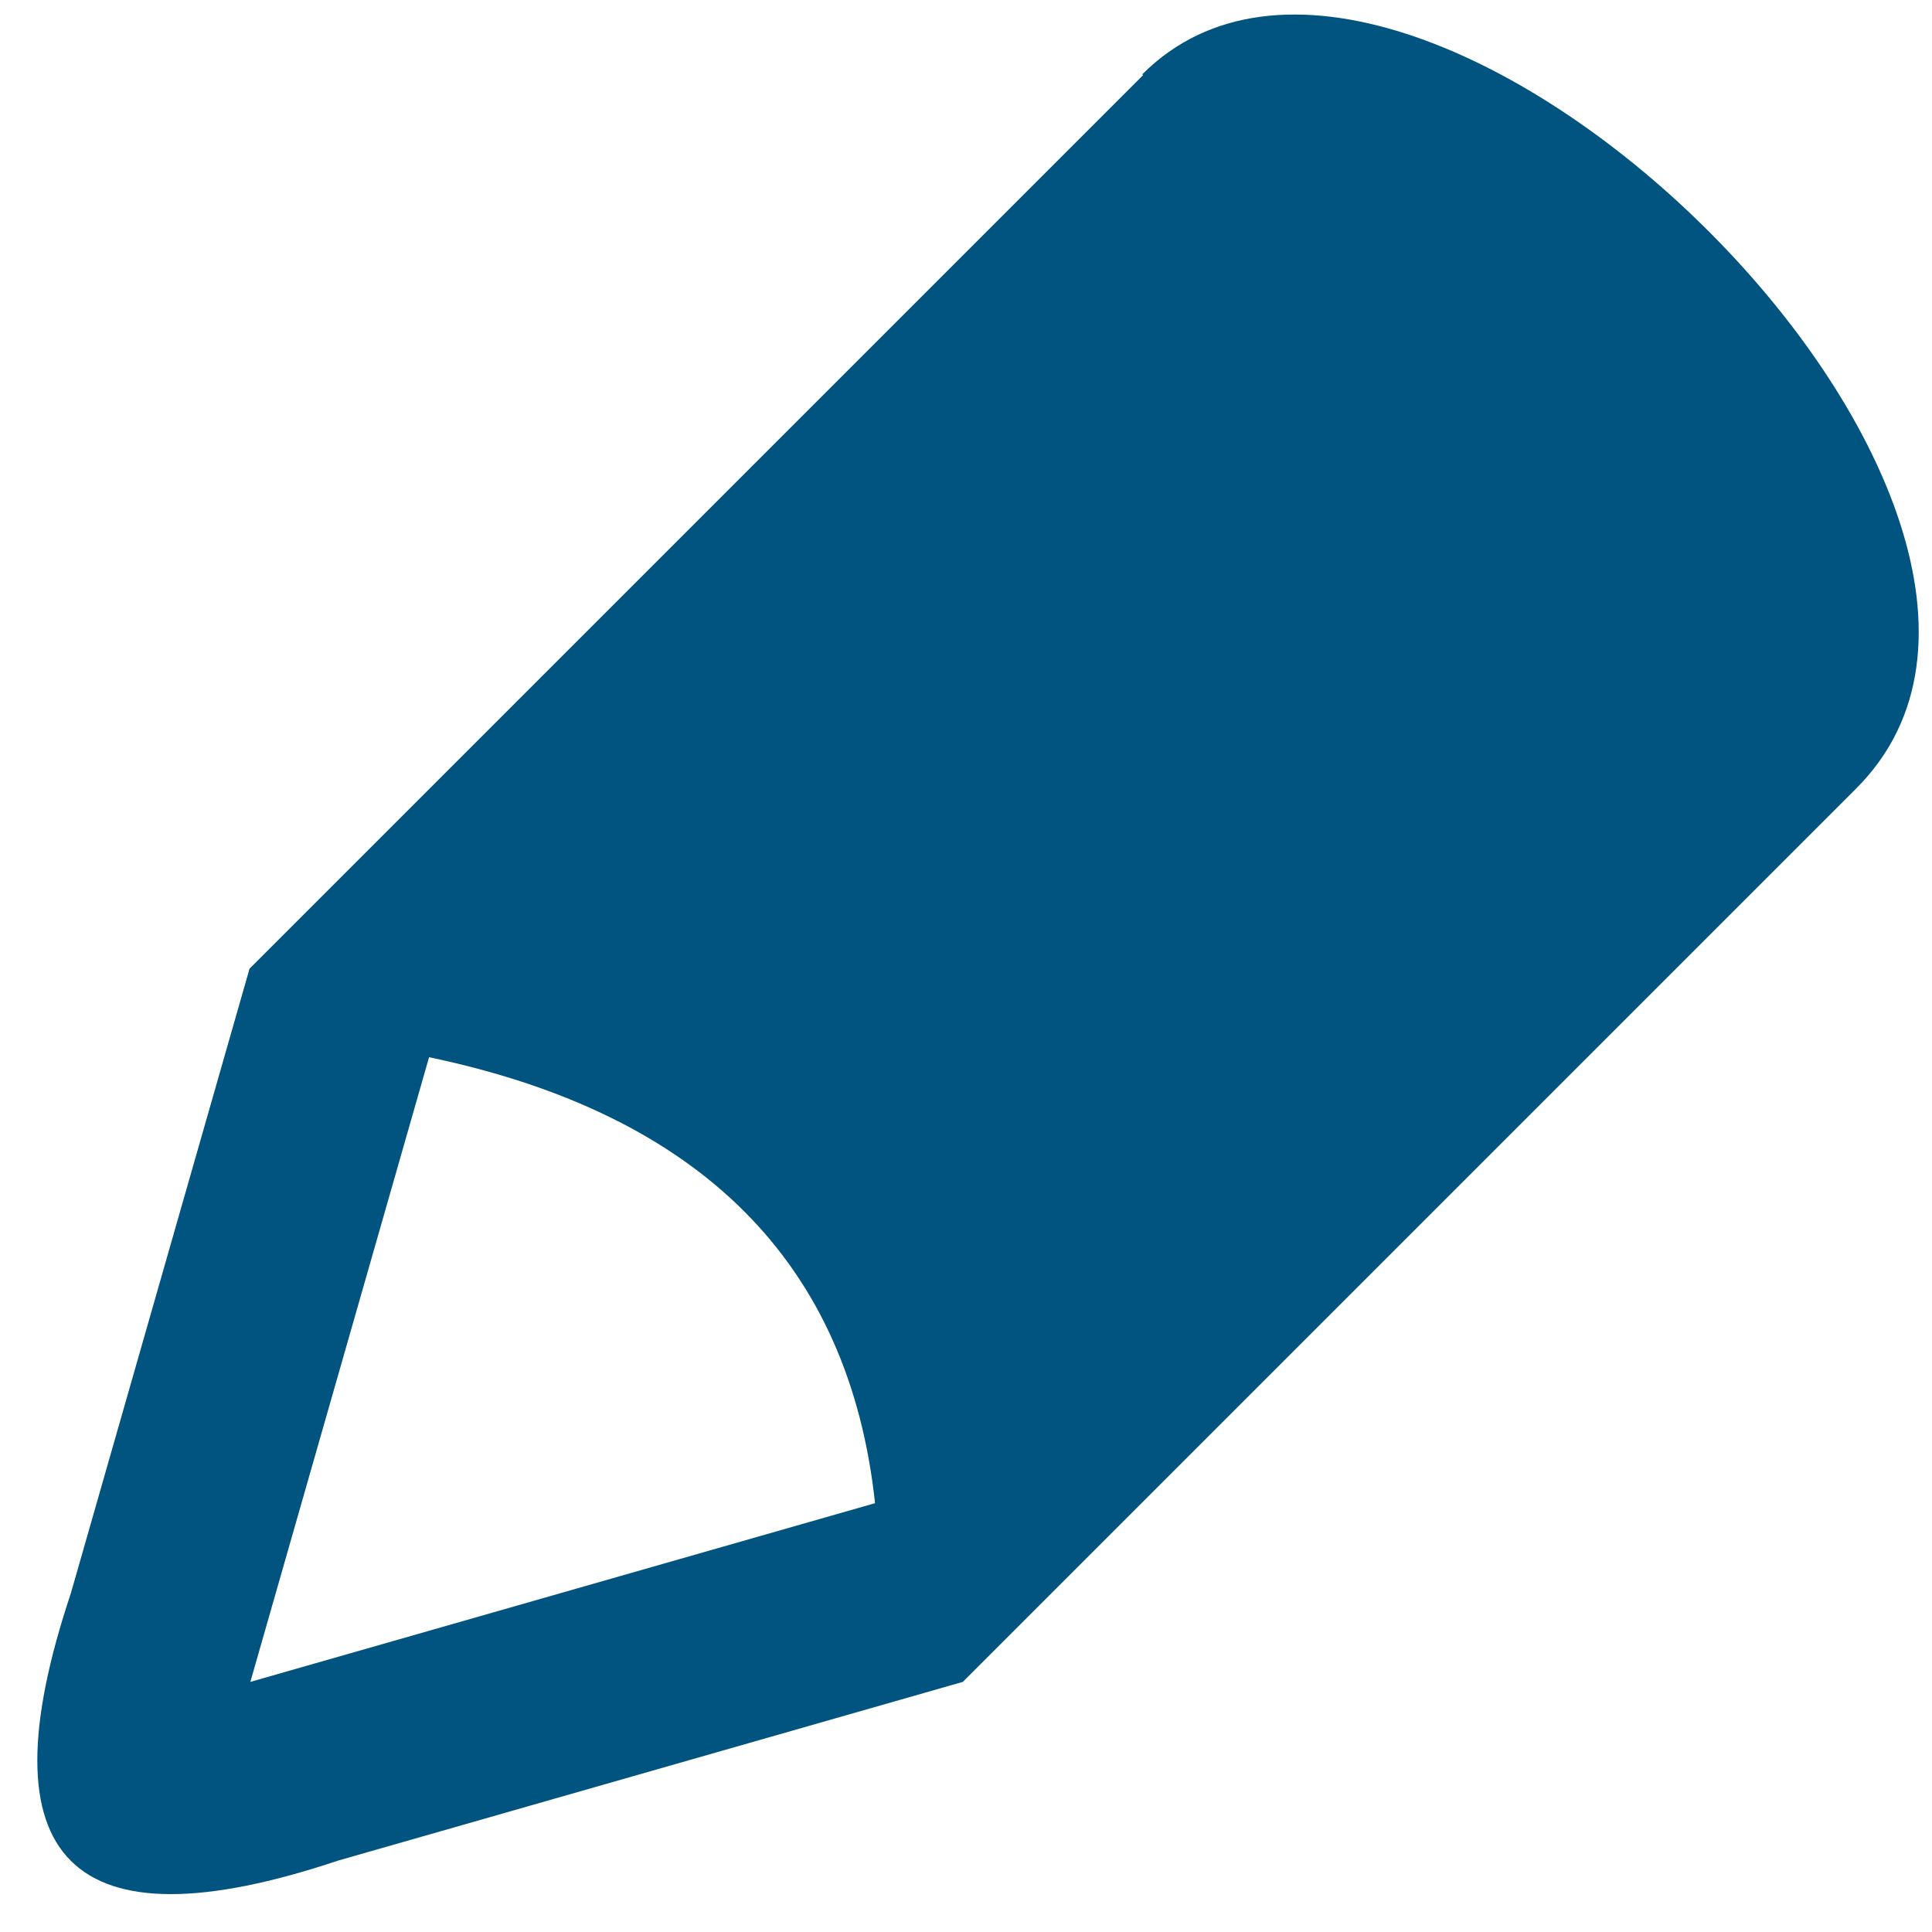
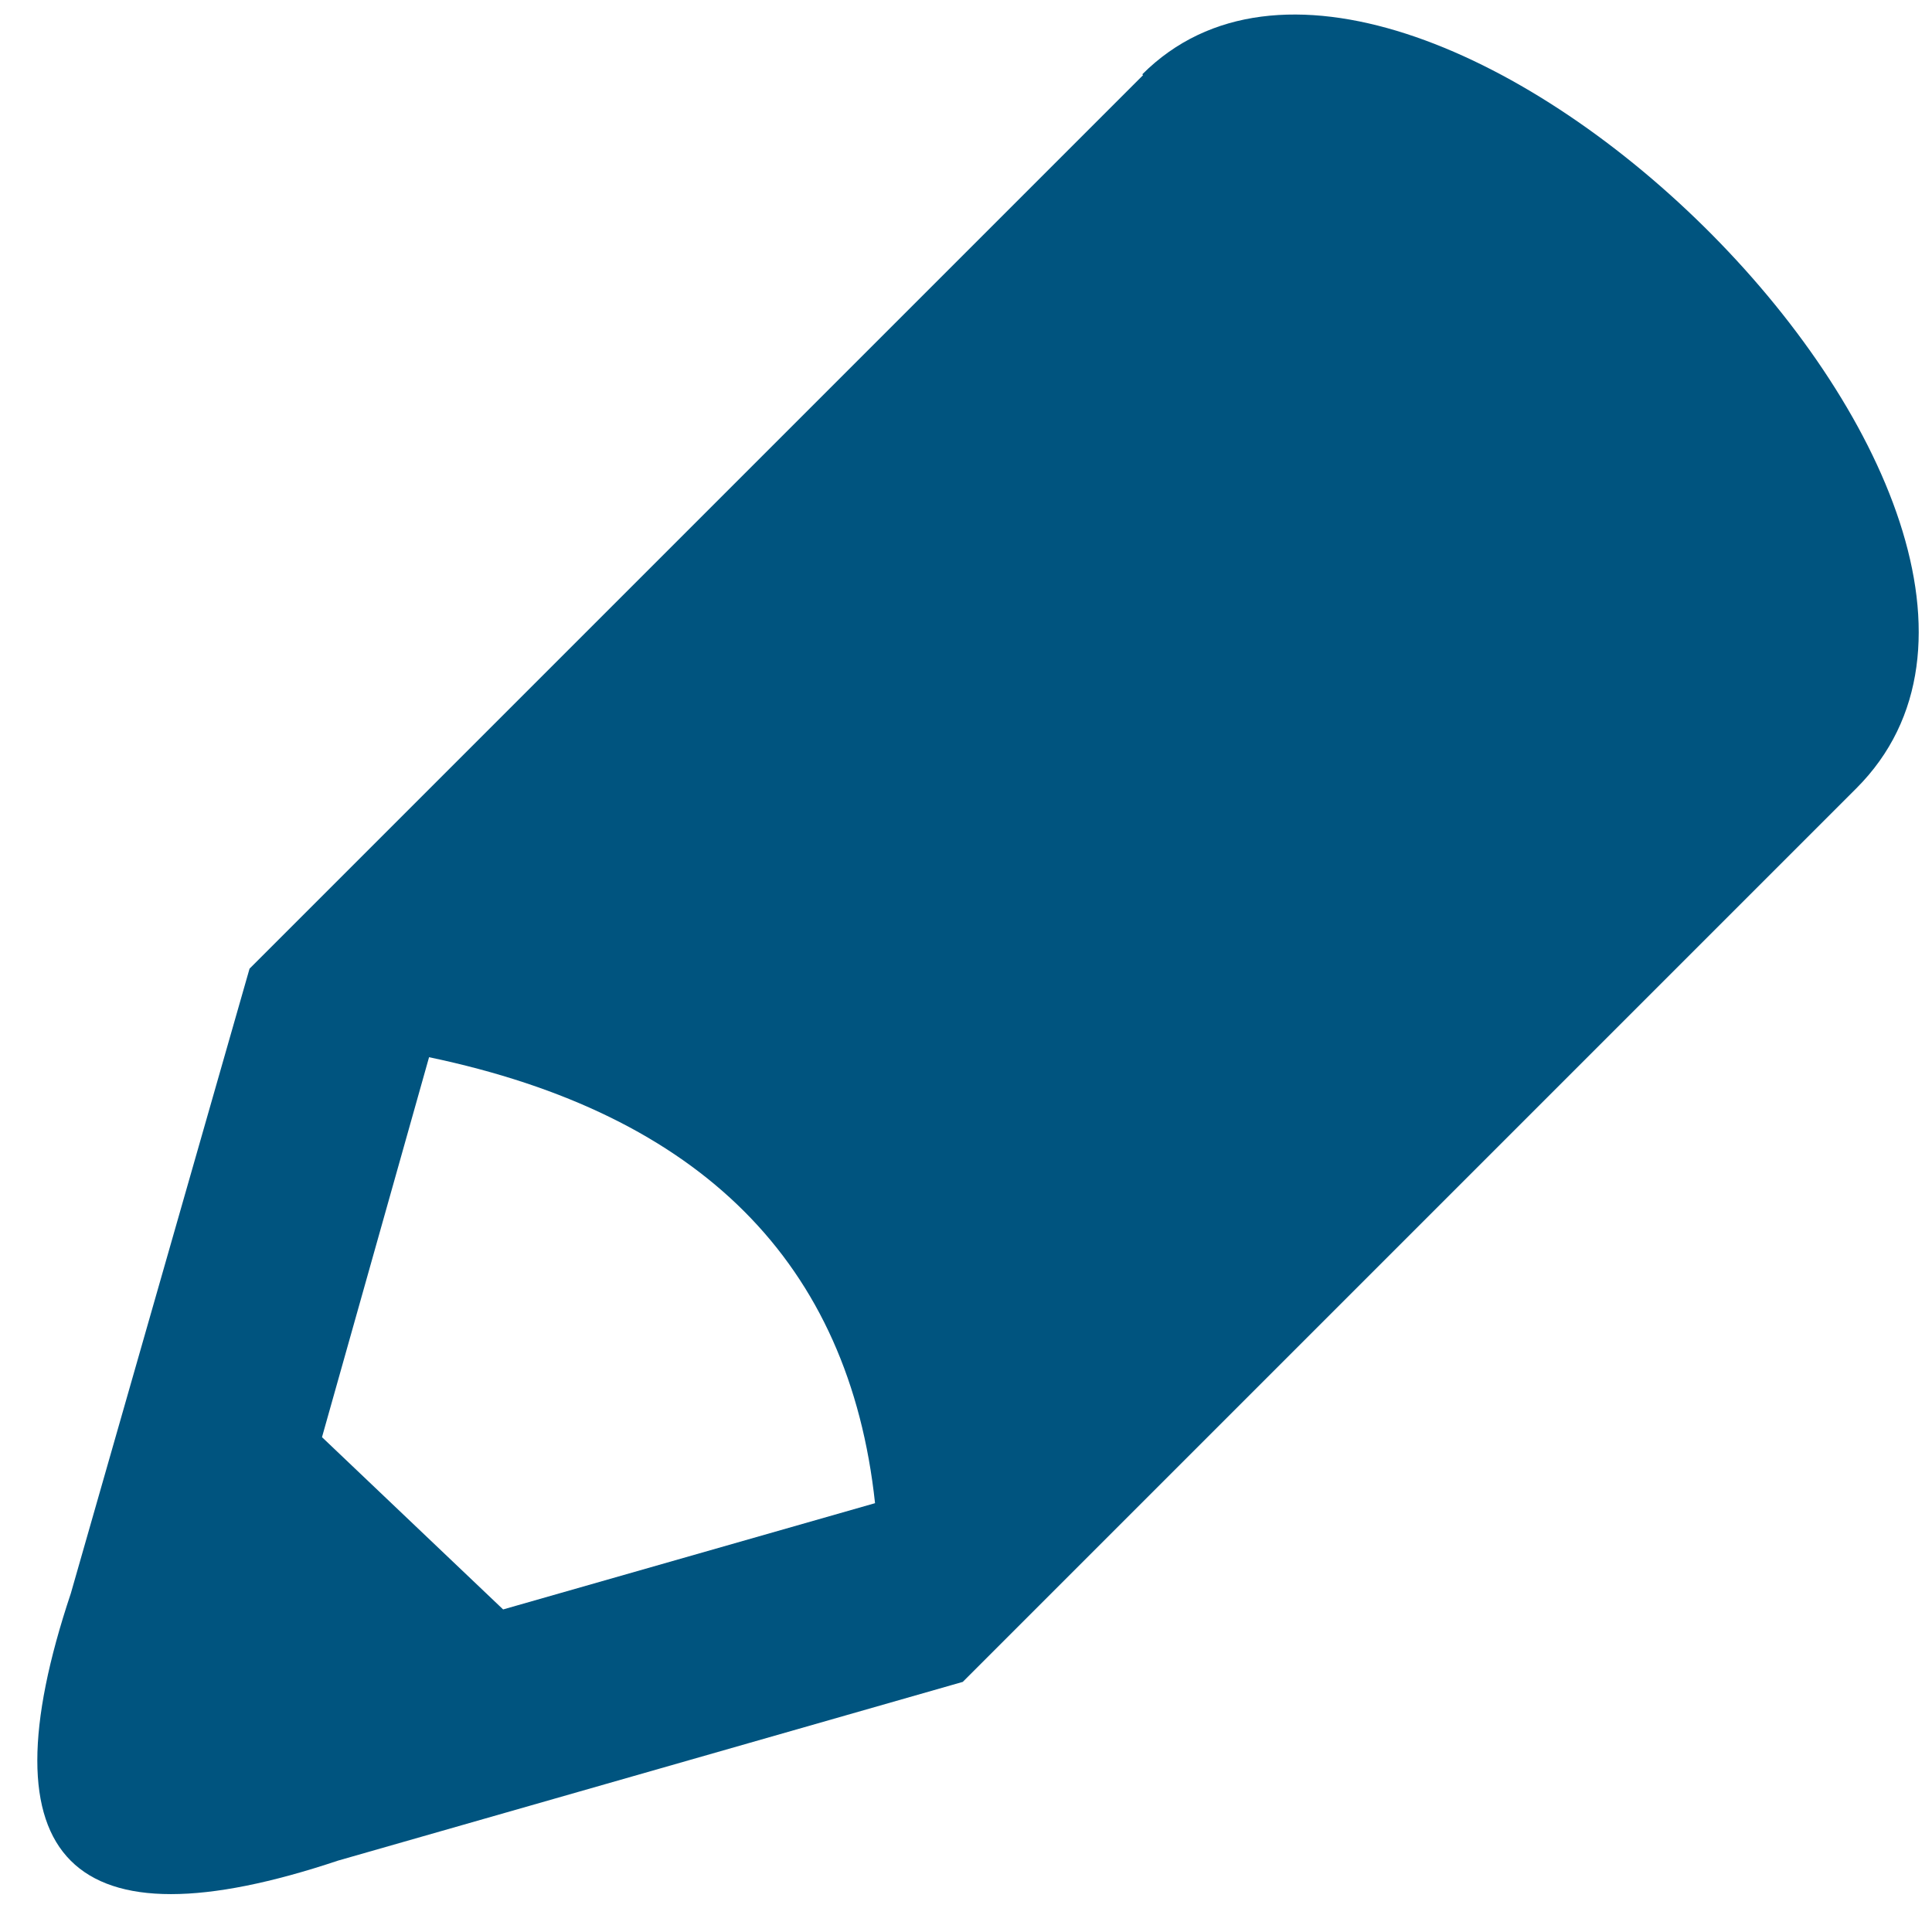
<svg xmlns="http://www.w3.org/2000/svg" width="24" height="24" version="1.0">
-   <path d="m14.2 0.933-11.1 11.1-2.22 7.76c-1.11 3.32 0 4.43 3.32 3.32l7.76-2.22 11.1-11.1c3.45-3.45-5.54-12.2-8.87-8.87zm-8.87 12.2c3.38 0.708 5.22 2.56 5.54 5.54l-7.76 2.22z" fill="#00547f" />
+   <path d="m14.2 0.933-11.1 11.1-2.22 7.76c-1.11 3.32 0 4.43 3.32 3.32l7.76-2.22 11.1-11.1c3.45-3.45-5.54-12.2-8.87-8.87zm-8.87 12.2c3.38 0.708 5.22 2.56 5.54 5.54l-4.62 1.32-2.25-2.14z" fill="#00547f" />
</svg>
